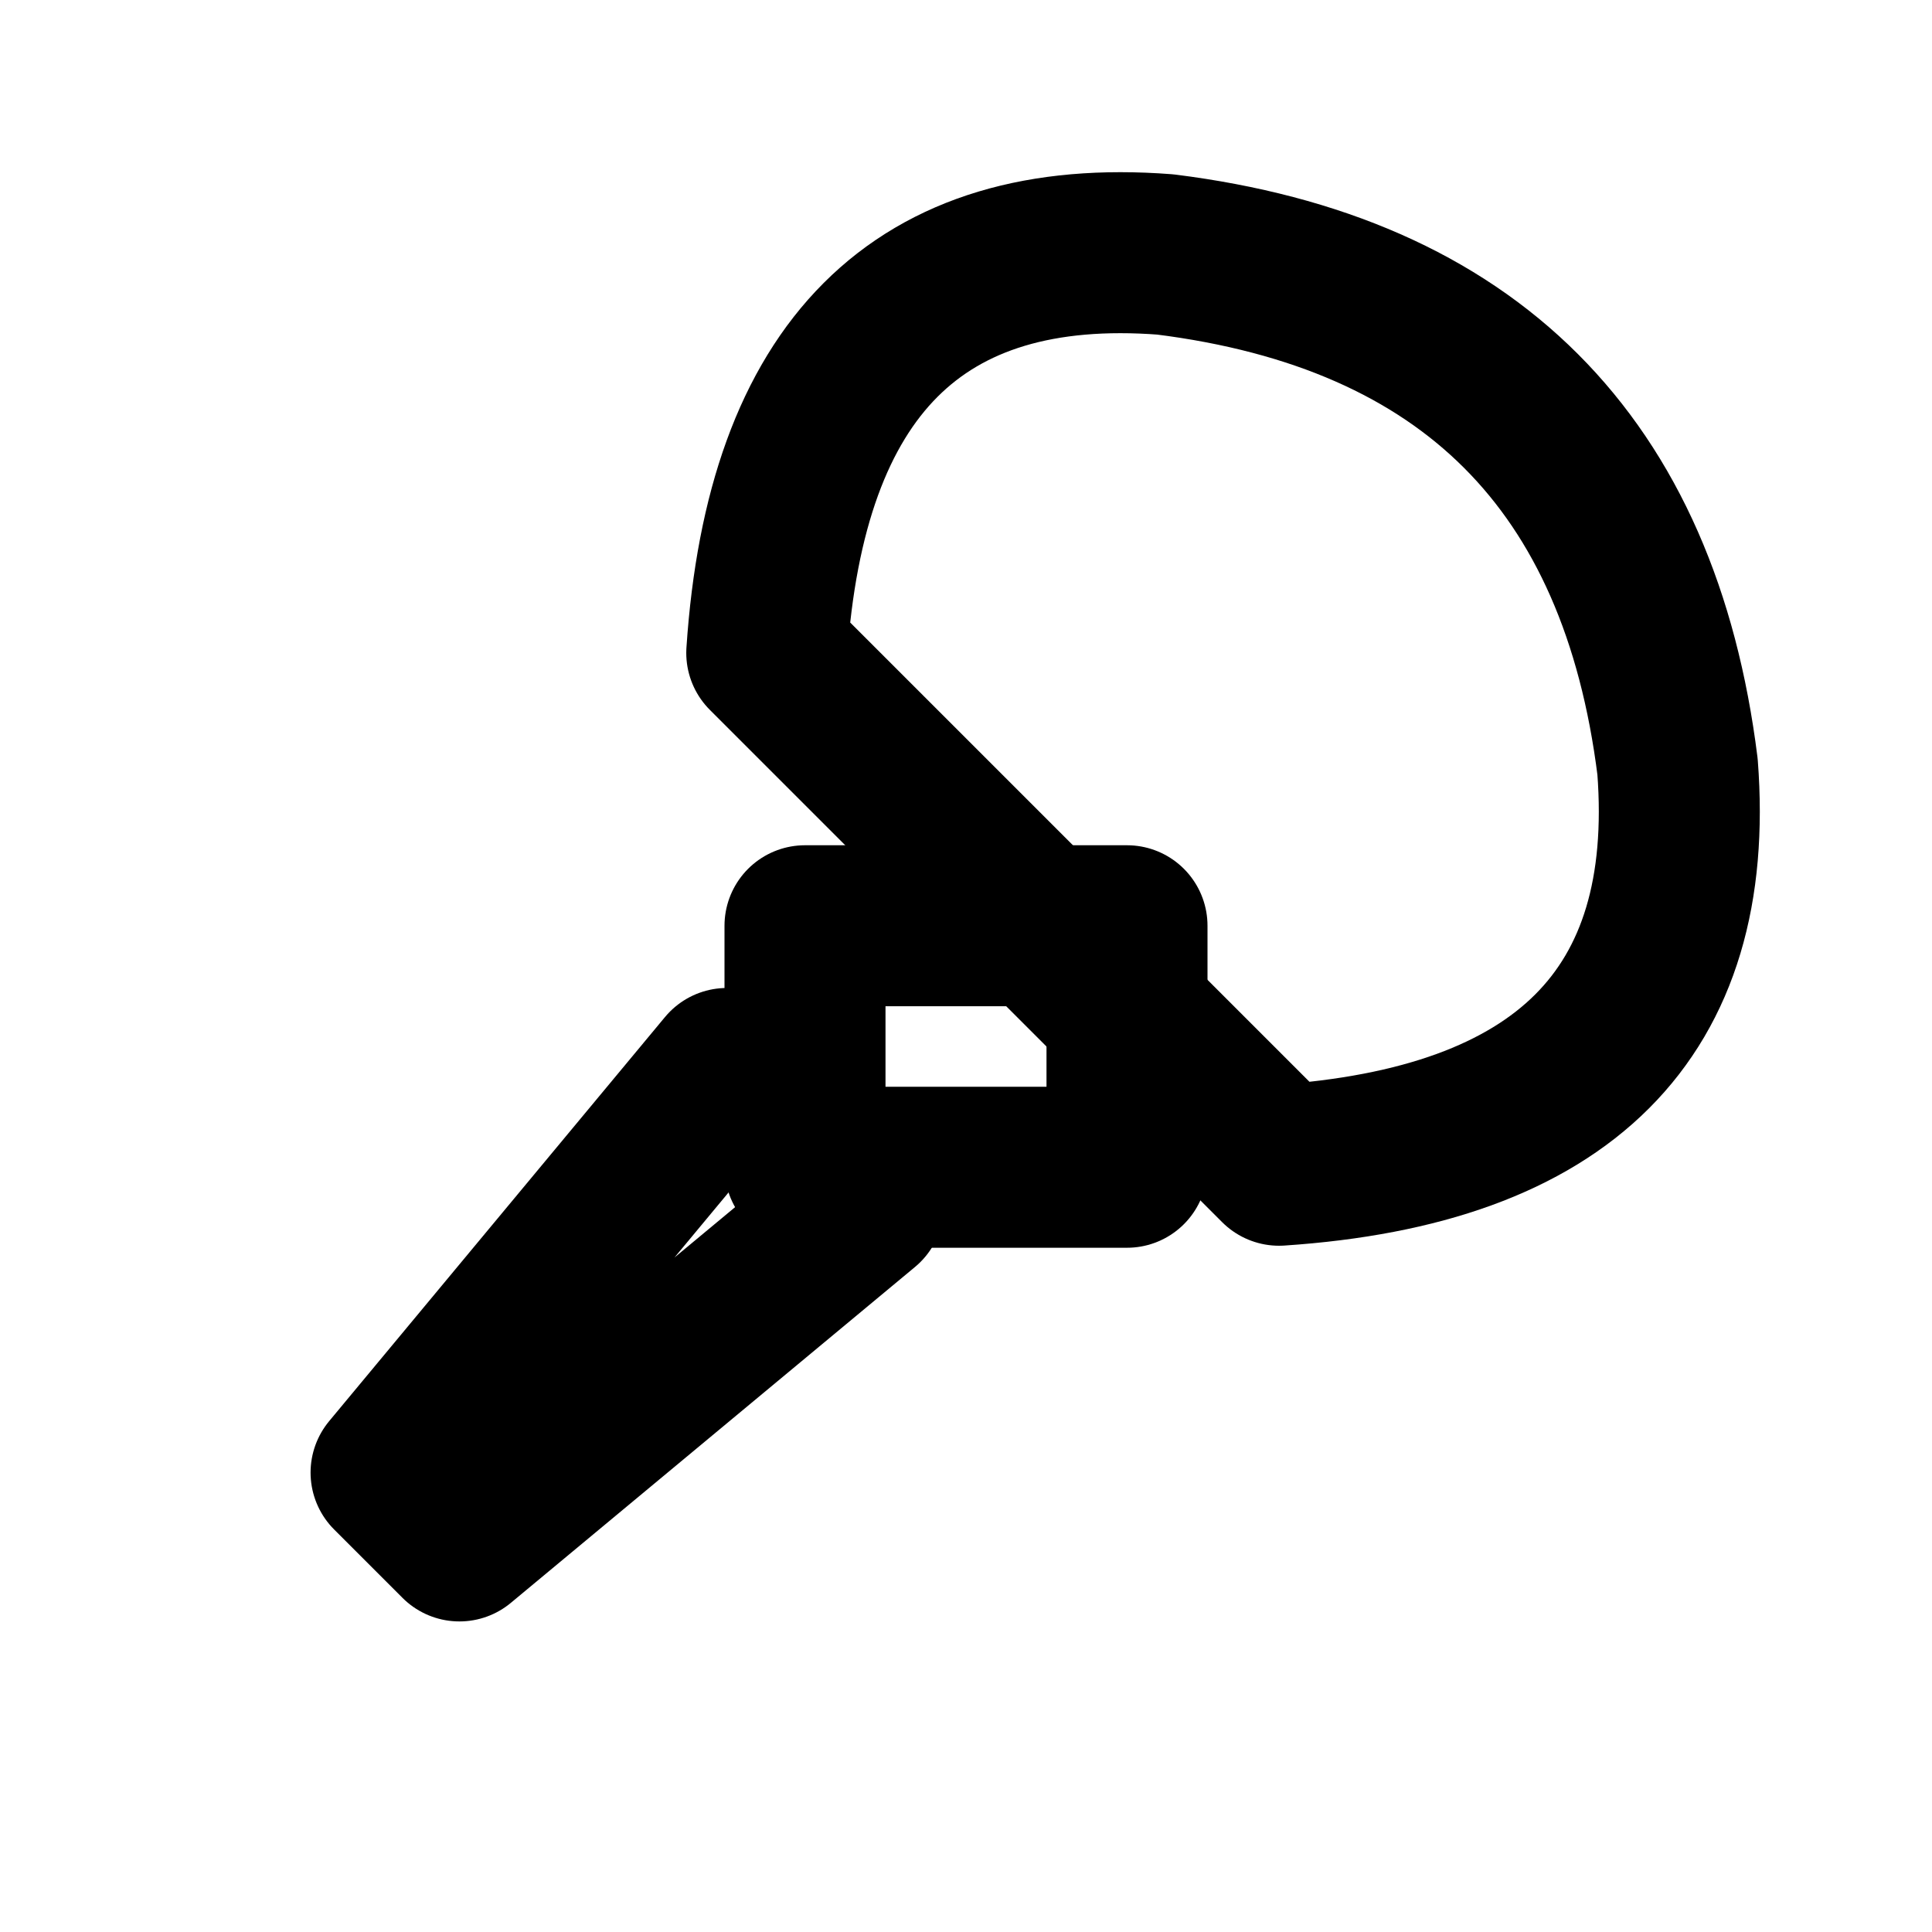
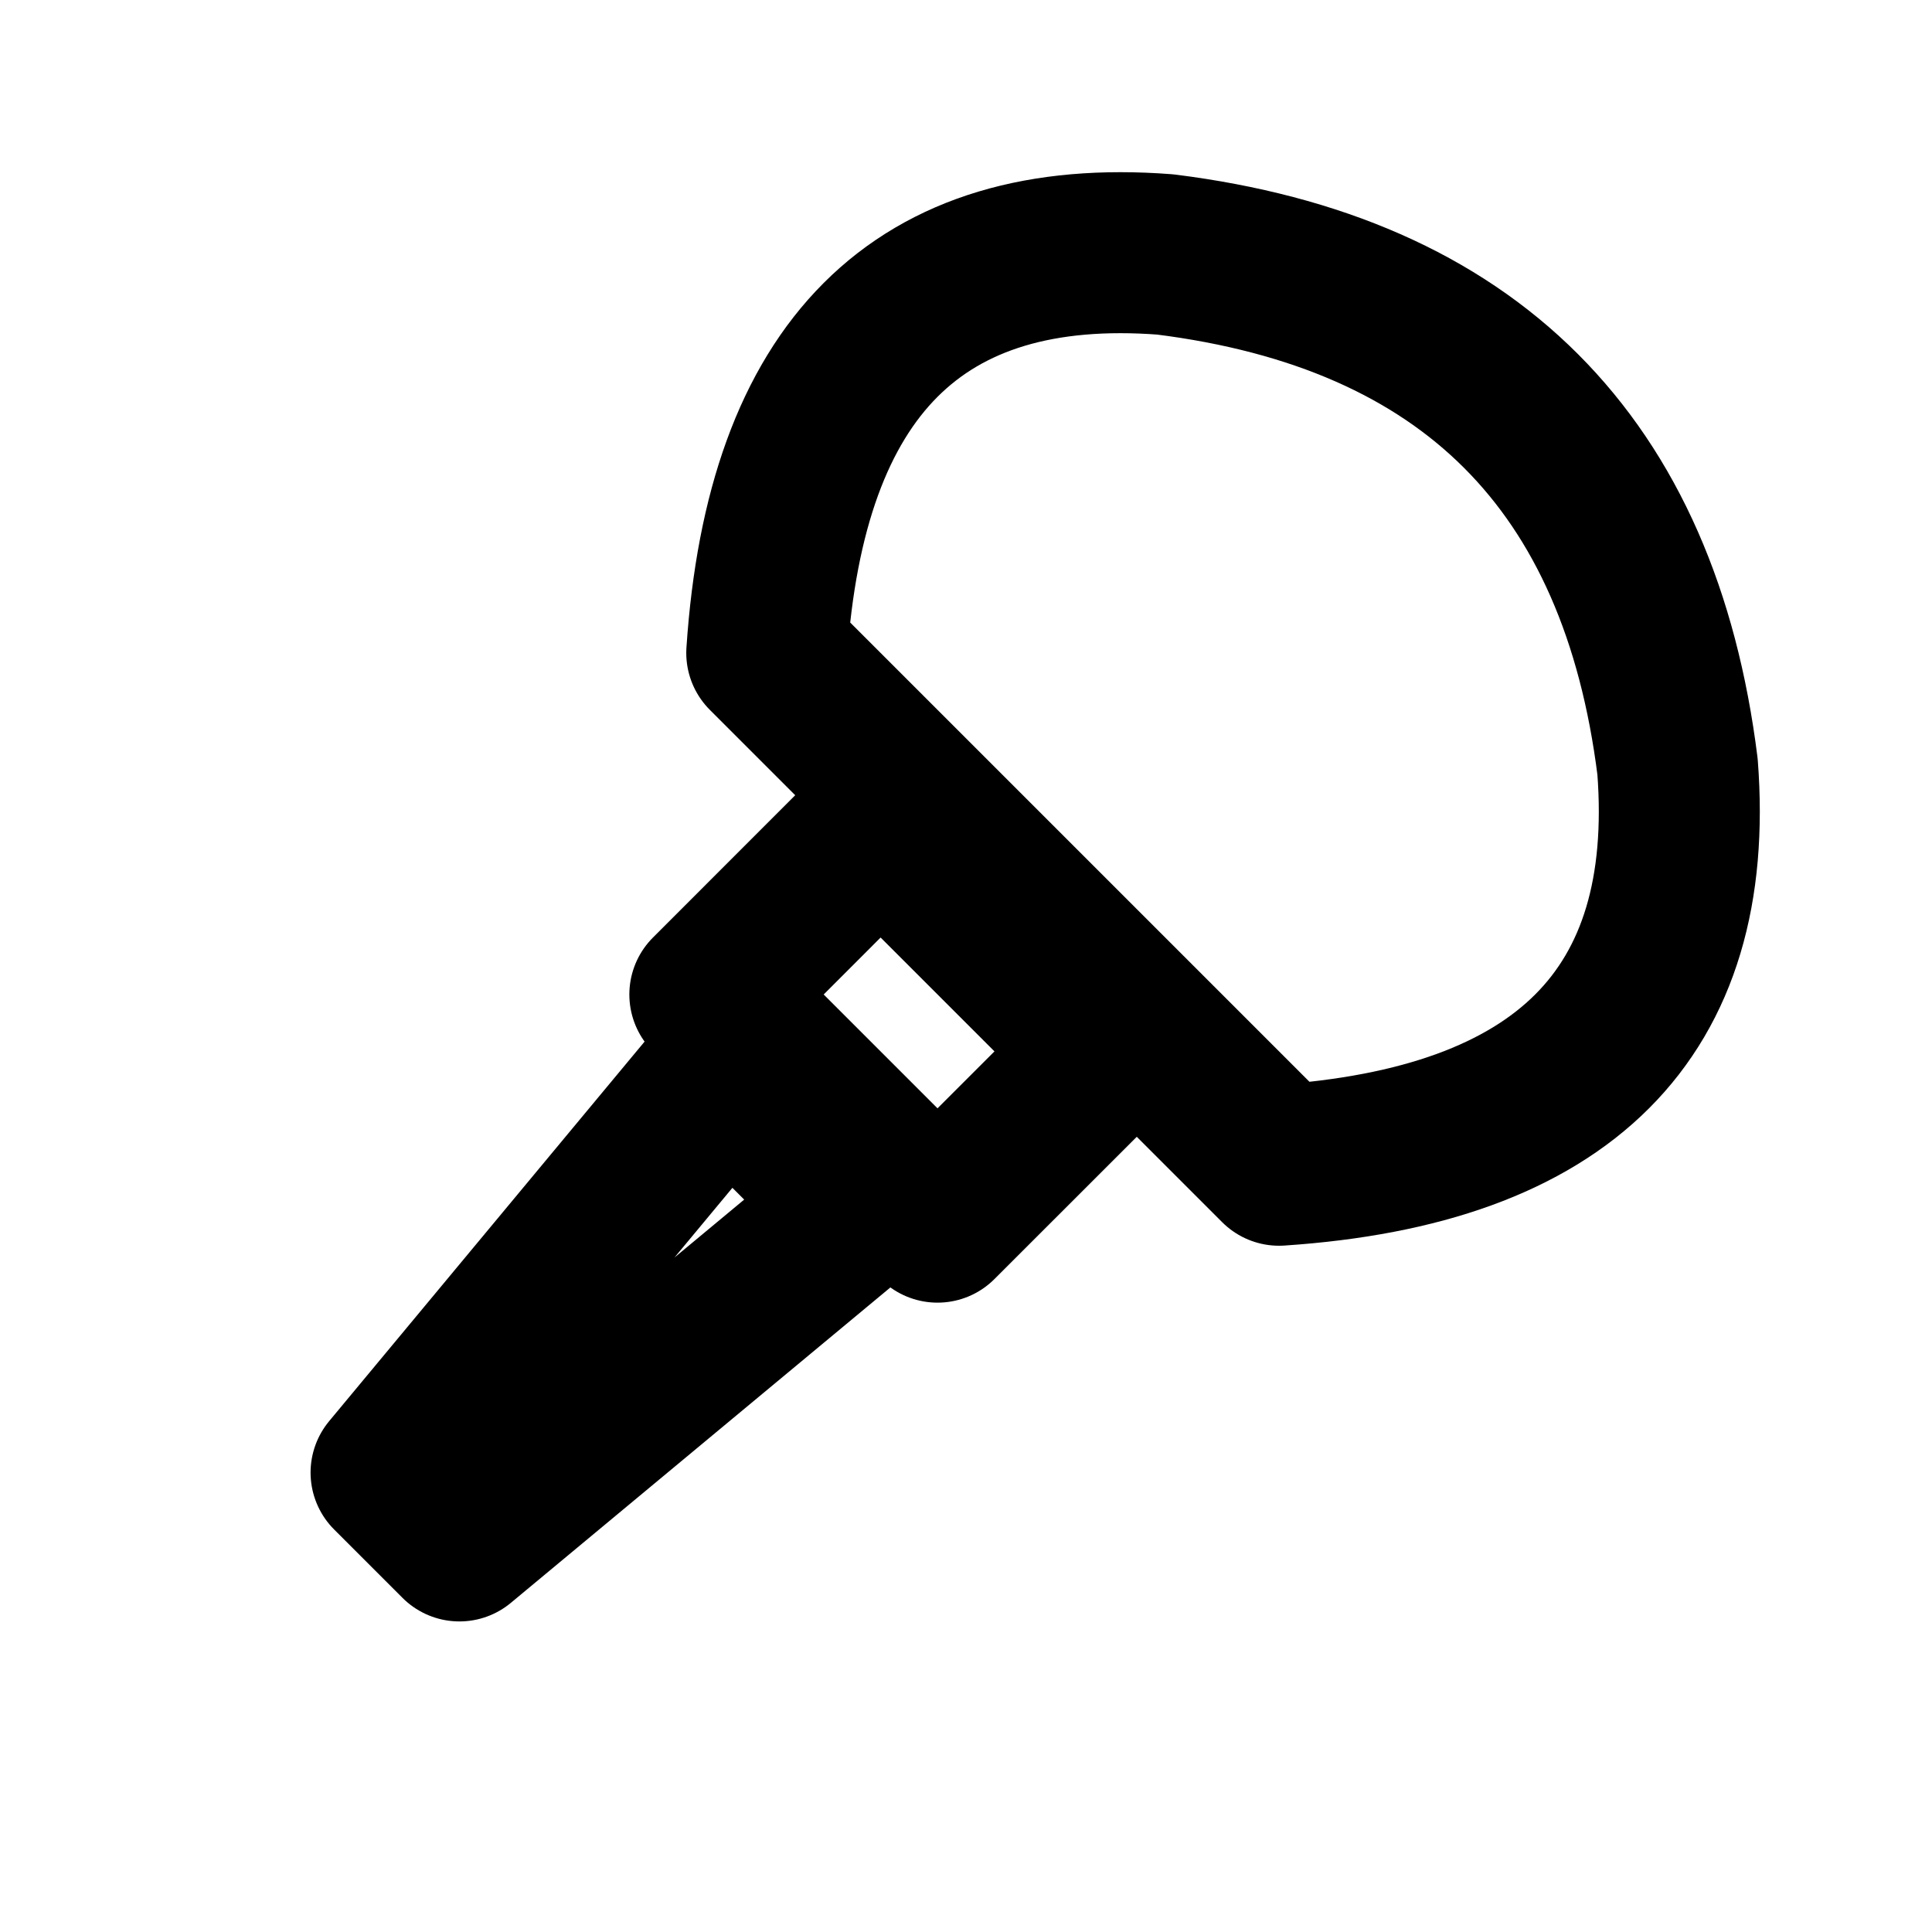
<svg xmlns="http://www.w3.org/2000/svg" width="24" height="24" viewBox="0 0 24 24" fill="none" stroke="currentColor" stroke-width="2" stroke-linecap="round" stroke-linejoin="round">
  <path d="M9.525 8.111Q9.879 2.808 14.475 3.161Q20.132 3.868 20.839 9.525Q21.192 14.121 15.889 14.475L9.525 8.111Z" />
-   <path d="M10 11.5H14V14.5H10Z" />
+   <path d="M10.939 10.232 13.768 13.061 11.646 15.182 8.818 12.354 10.939 10.232Z" />
  <path d="M9.03 13.273 10.727 14.97 5.707 19.142 4.858 18.293 9.03 13.273Z" />
</svg>
